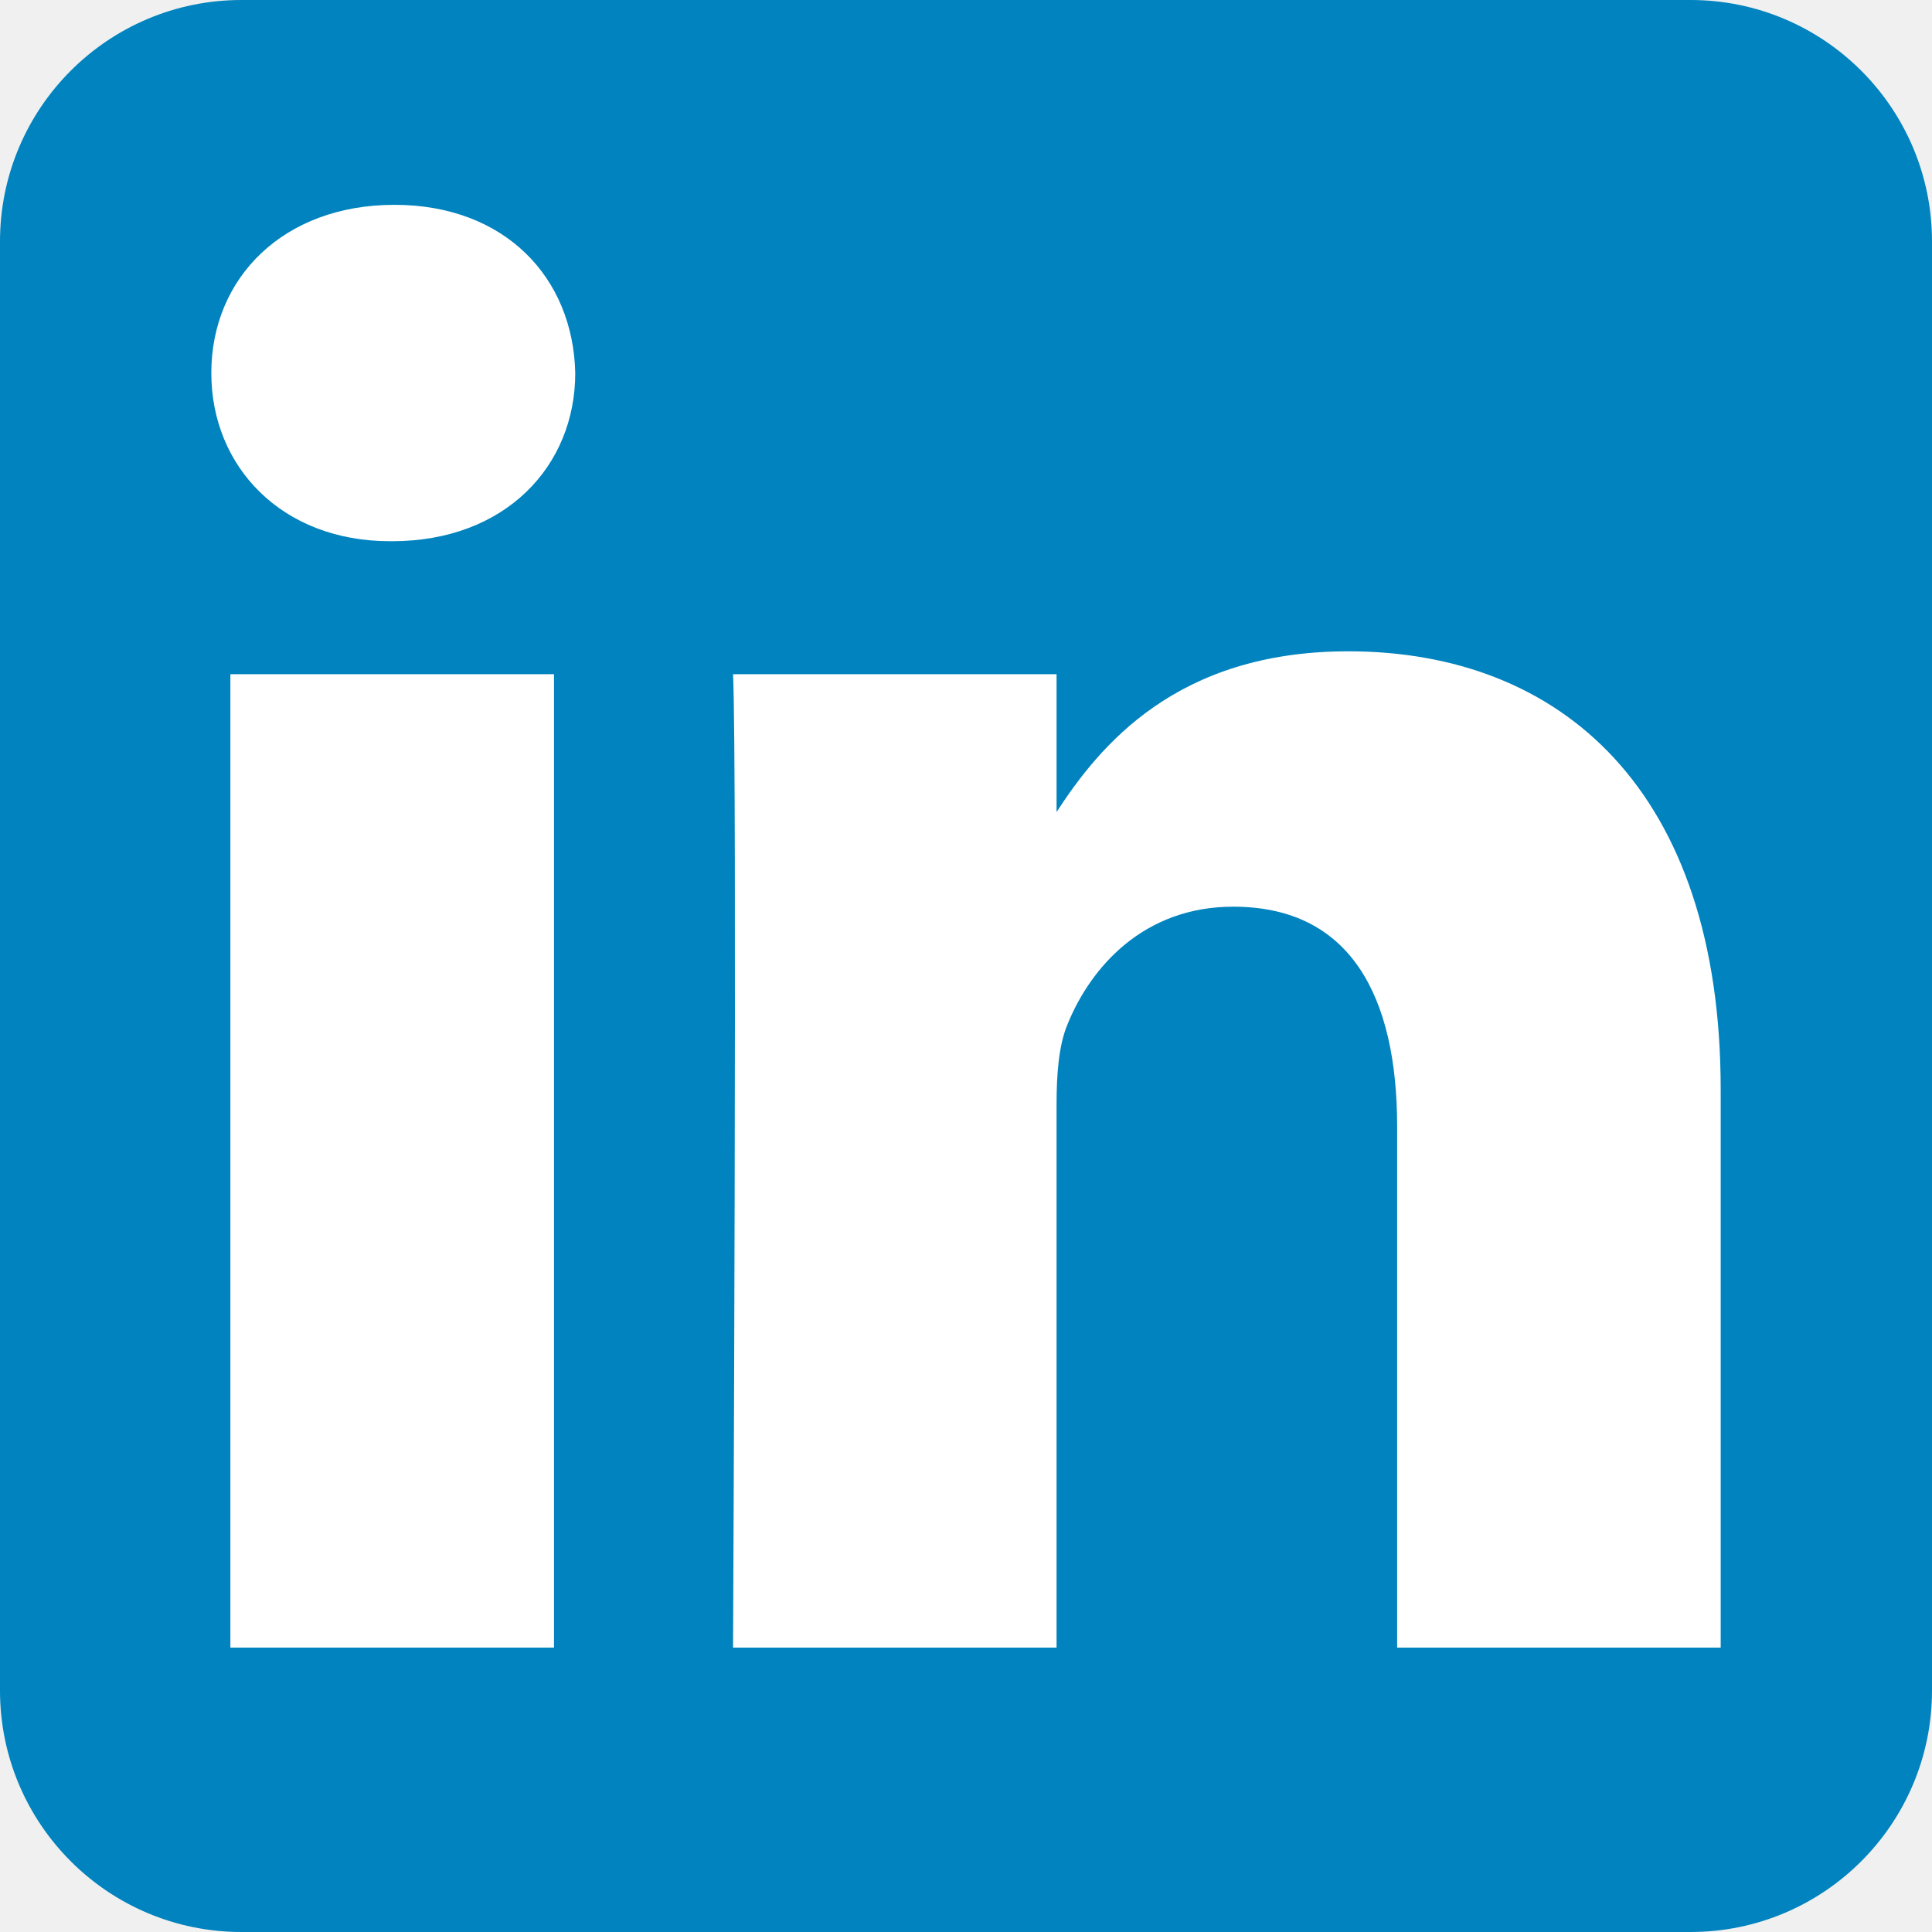
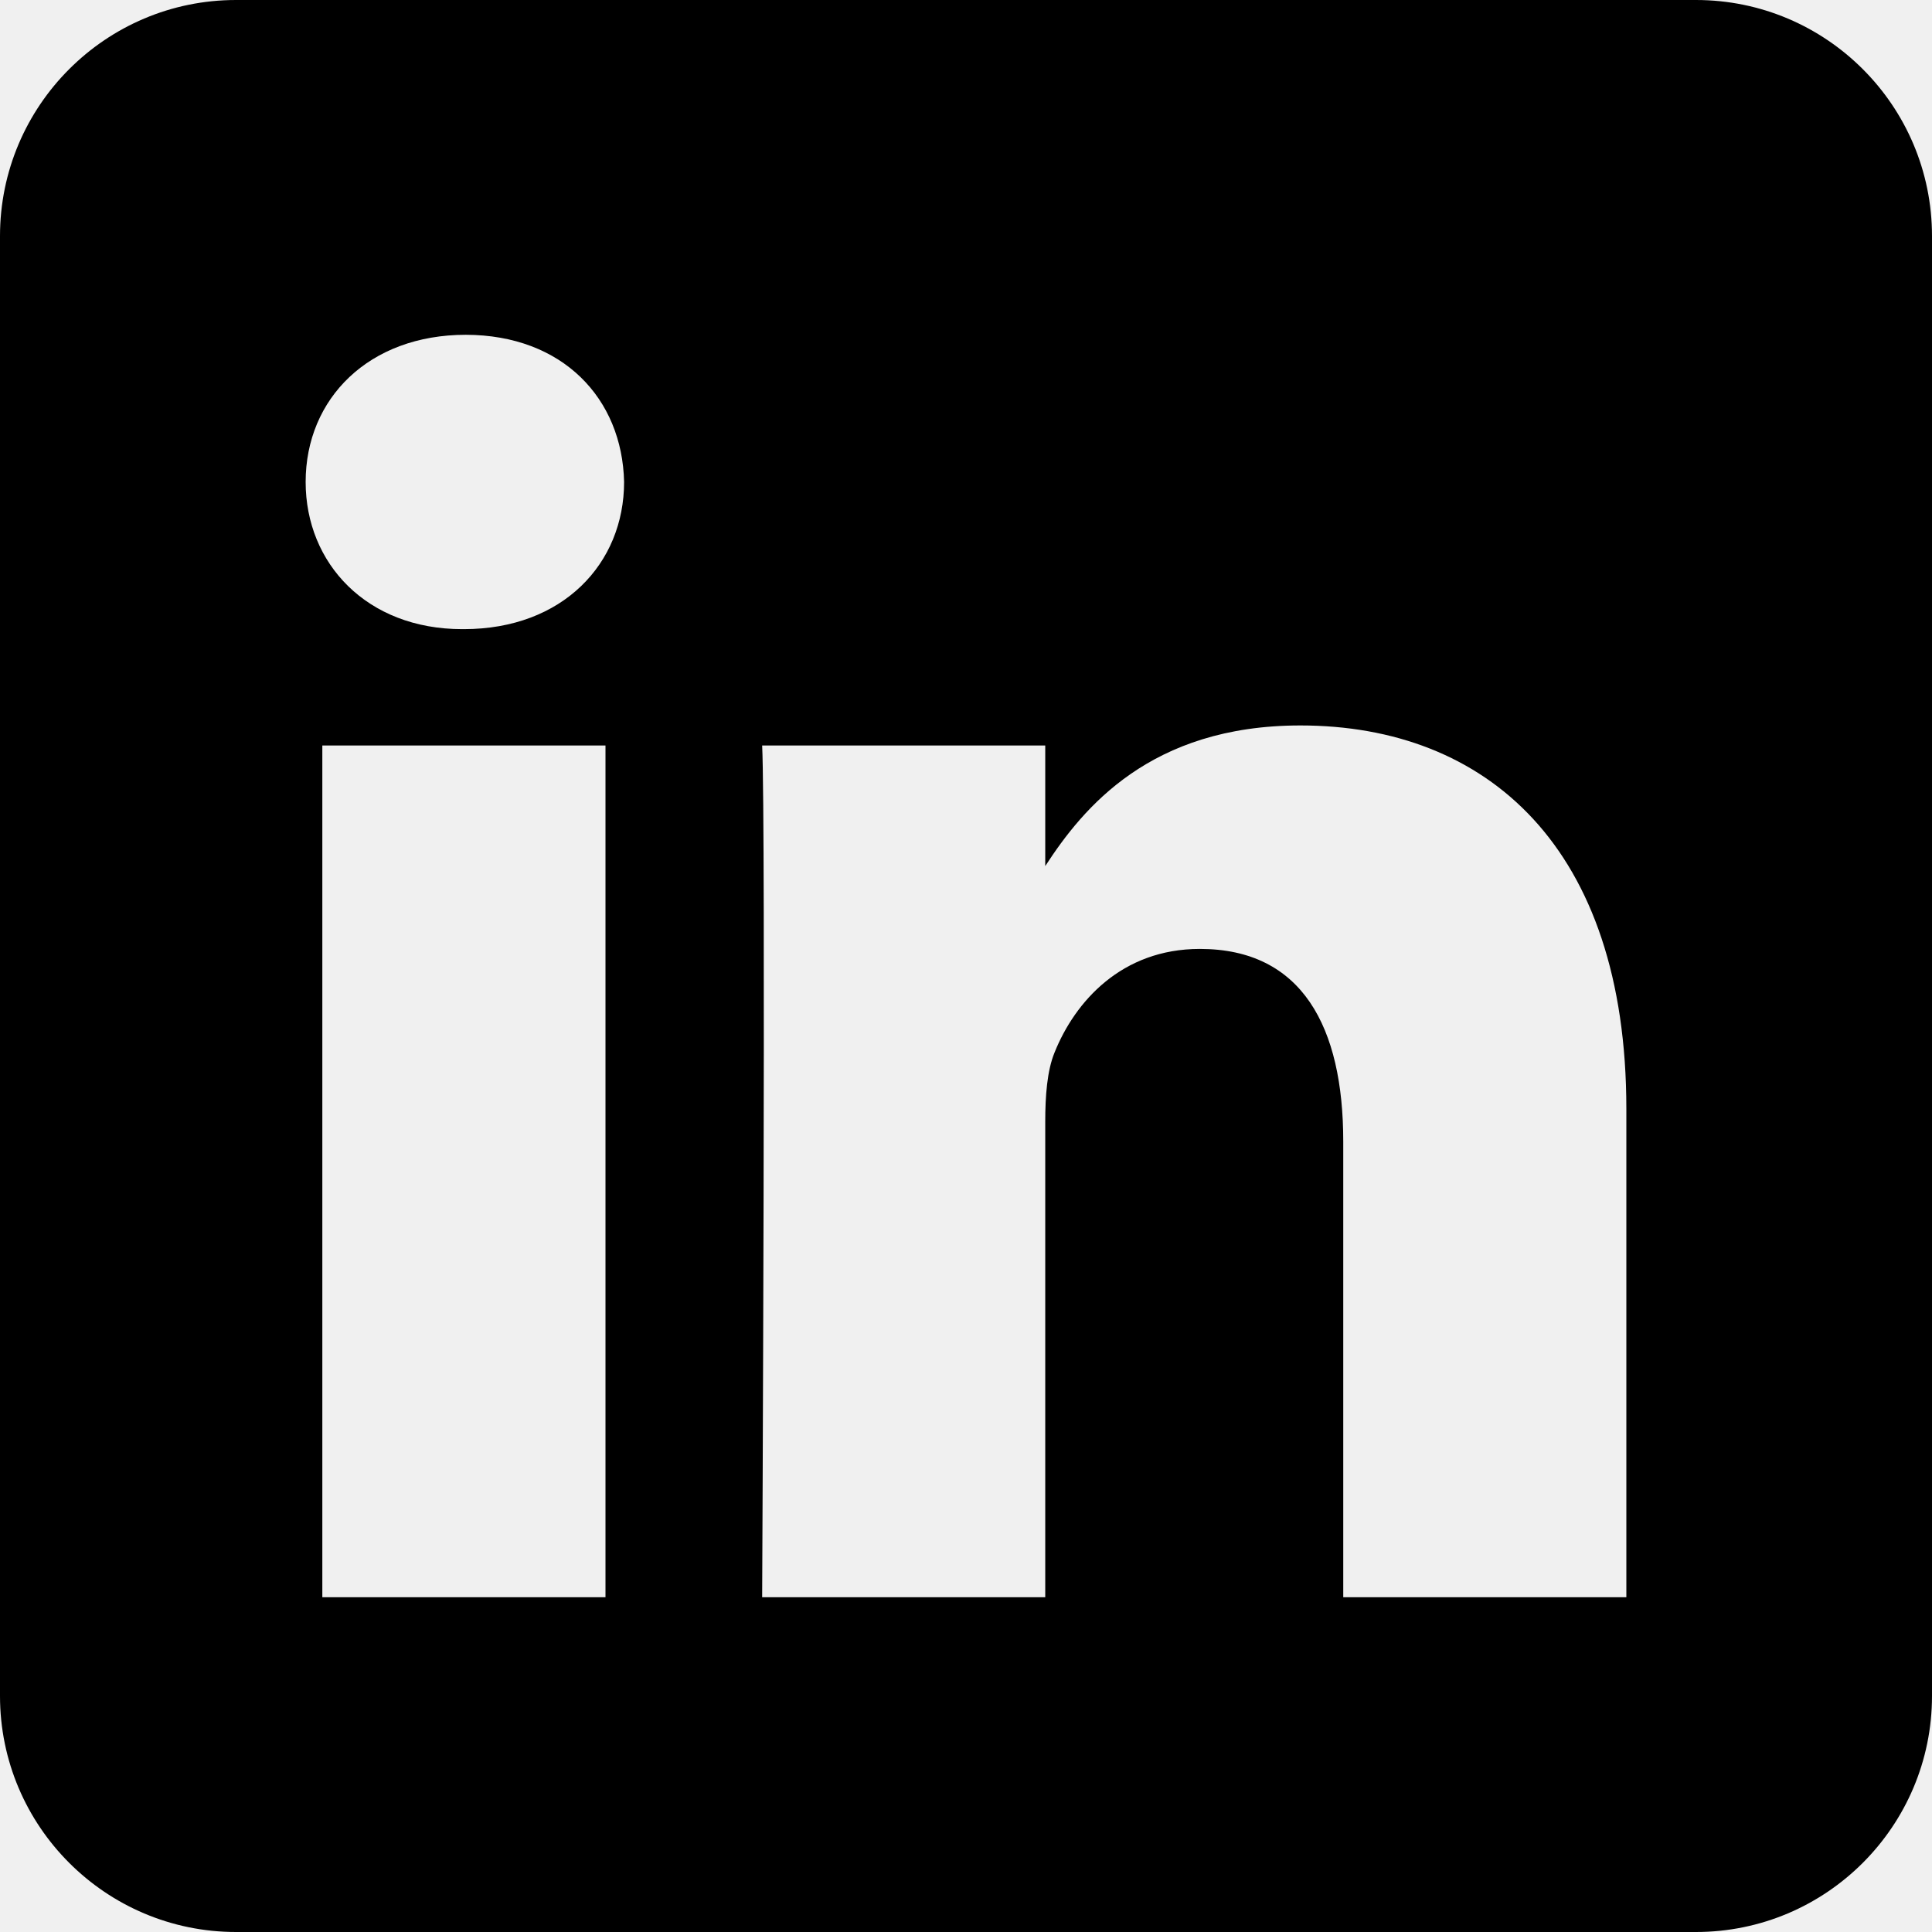
- <svg xmlns="http://www.w3.org/2000/svg" height="512" id="Layer_1" version="1.1" viewBox="0 0 512 512" width="512" xml:space="preserve">
-   <defs id="defs12" />
-   <g id="g5891">
-     <rect height="512" id="rect2987" rx="64" ry="64" style="fill:#0083be;fill-opacity:1;fill-rule:nonzero;stroke:none" width="512" x="0" y="5.6843419e-014" />
-     <g id="g9-1" transform="matrix(1.553795,0,0,1.553795,-140.8733,-132.6455)">
-       <rect height="166.021" id="rect11" style="fill:#ffffff" width="55.194" x="129.957" y="200.357" />
-       <path d="m 157.927,120.303 c -18.884,0 -31.222,12.415 -31.222,28.687 0,15.93 11.963,28.687 30.491,28.687 h 0.357 c 19.245,0 31.224,-12.757 31.224,-28.687 -0.357,-16.272 -11.978,-28.687 -30.85,-28.687 z" id="path13-0" style="fill:#ffffff" />
-       <path d="m 320.604,196.453 c -29.277,0 -42.391,16.101 -49.734,27.41 v -23.506 h -55.18 c 0.732,15.573 0,166.021 0,166.021 h 55.179 V 273.66 c 0,-4.963 0.357,-9.924 1.82,-13.471 3.982,-9.911 13.068,-20.178 28.313,-20.178 19.959,0 27.955,15.23 27.955,37.539 v 88.828 h 55.182 v -95.206 c 0,-50.996 -27.227,-74.719 -63.535,-74.719 z" id="path15" style="fill:#ffffff" />
-     </g>
-   </g>
+ <svg xmlns="http://www.w3.org/2000/svg" height="100%" style="fill-rule:evenodd;clip-rule:evenodd;stroke-linejoin:round;stroke-miterlimit:2;" version="1.1" viewBox="0 0 512 512" width="100%" xml:space="preserve">
+   <path d="M449.446,0c34.525,0 62.554,28.03 62.554,62.554l0,386.892c0,34.524 -28.03,62.554 -62.554,62.554l-386.892,0c-34.524,0 -62.554,-28.03 -62.554,-62.554l0,-386.892c0,-34.524 28.029,-62.554 62.554,-62.554l386.892,0Zm-288.985,423.278l0,-225.717l-75.04,0l0,225.717l75.04,0Zm270.539,0l0,-129.439c0,-69.333 -37.018,-101.586 -86.381,-101.586c-39.804,0 -57.634,21.891 -67.617,37.266l0,-31.958l-75.021,0c0.995,21.181 0,225.717 0,225.717l75.02,0l0,-126.056c0,-6.748 0.486,-13.492 2.474,-18.315c5.414,-13.475 17.767,-27.434 38.494,-27.434c27.135,0 38.007,20.707 38.007,51.037l0,120.768l75.024,0Zm-307.552,-334.556c-25.674,0 -42.448,16.879 -42.448,39.002c0,21.658 16.264,39.002 41.455,39.002l0.484,0c26.165,0 42.452,-17.344 42.452,-39.002c-0.485,-22.092 -16.241,-38.954 -41.943,-39.002Z" />
</svg>
